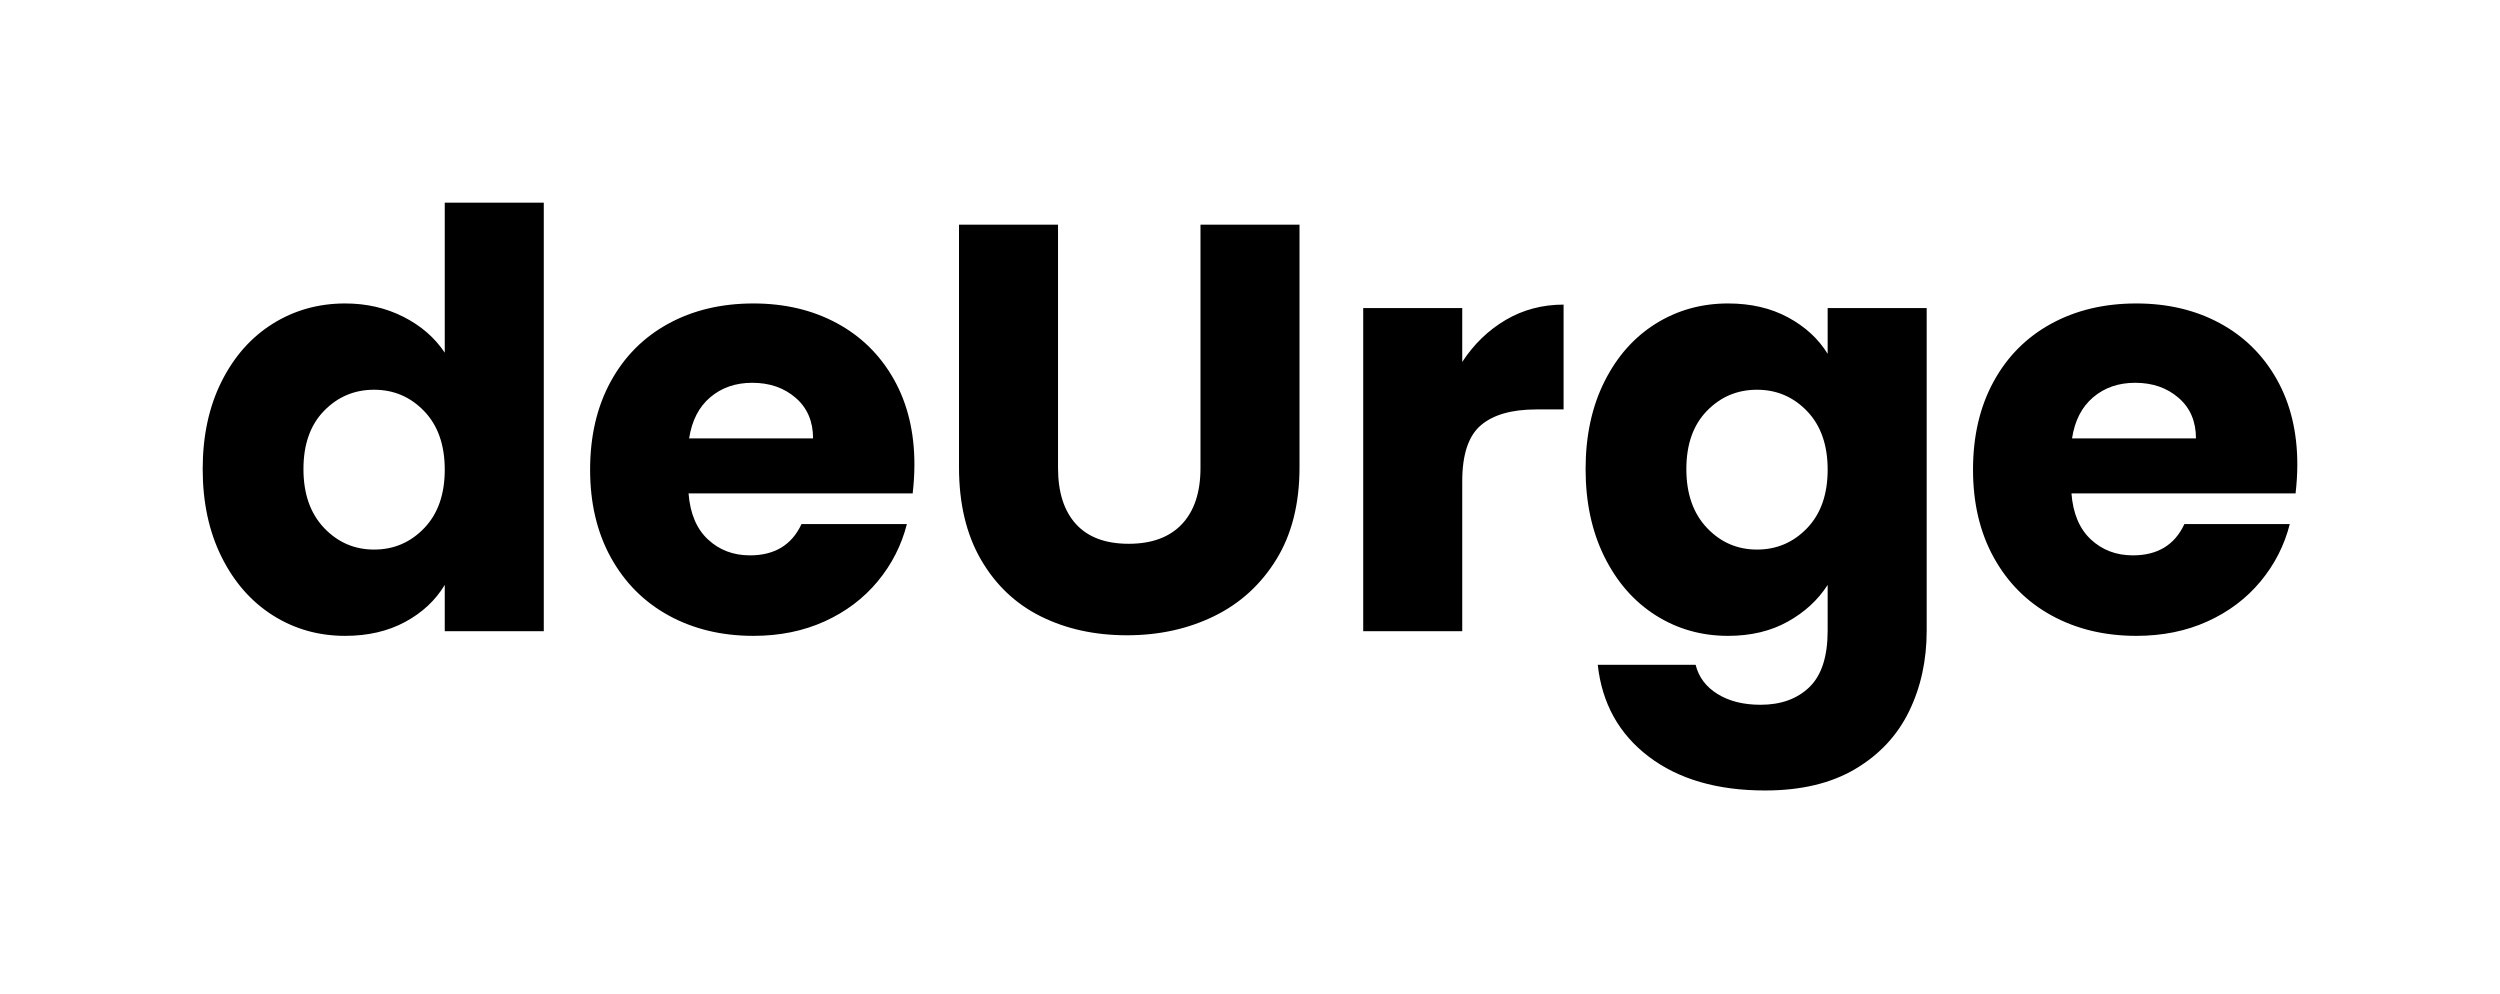
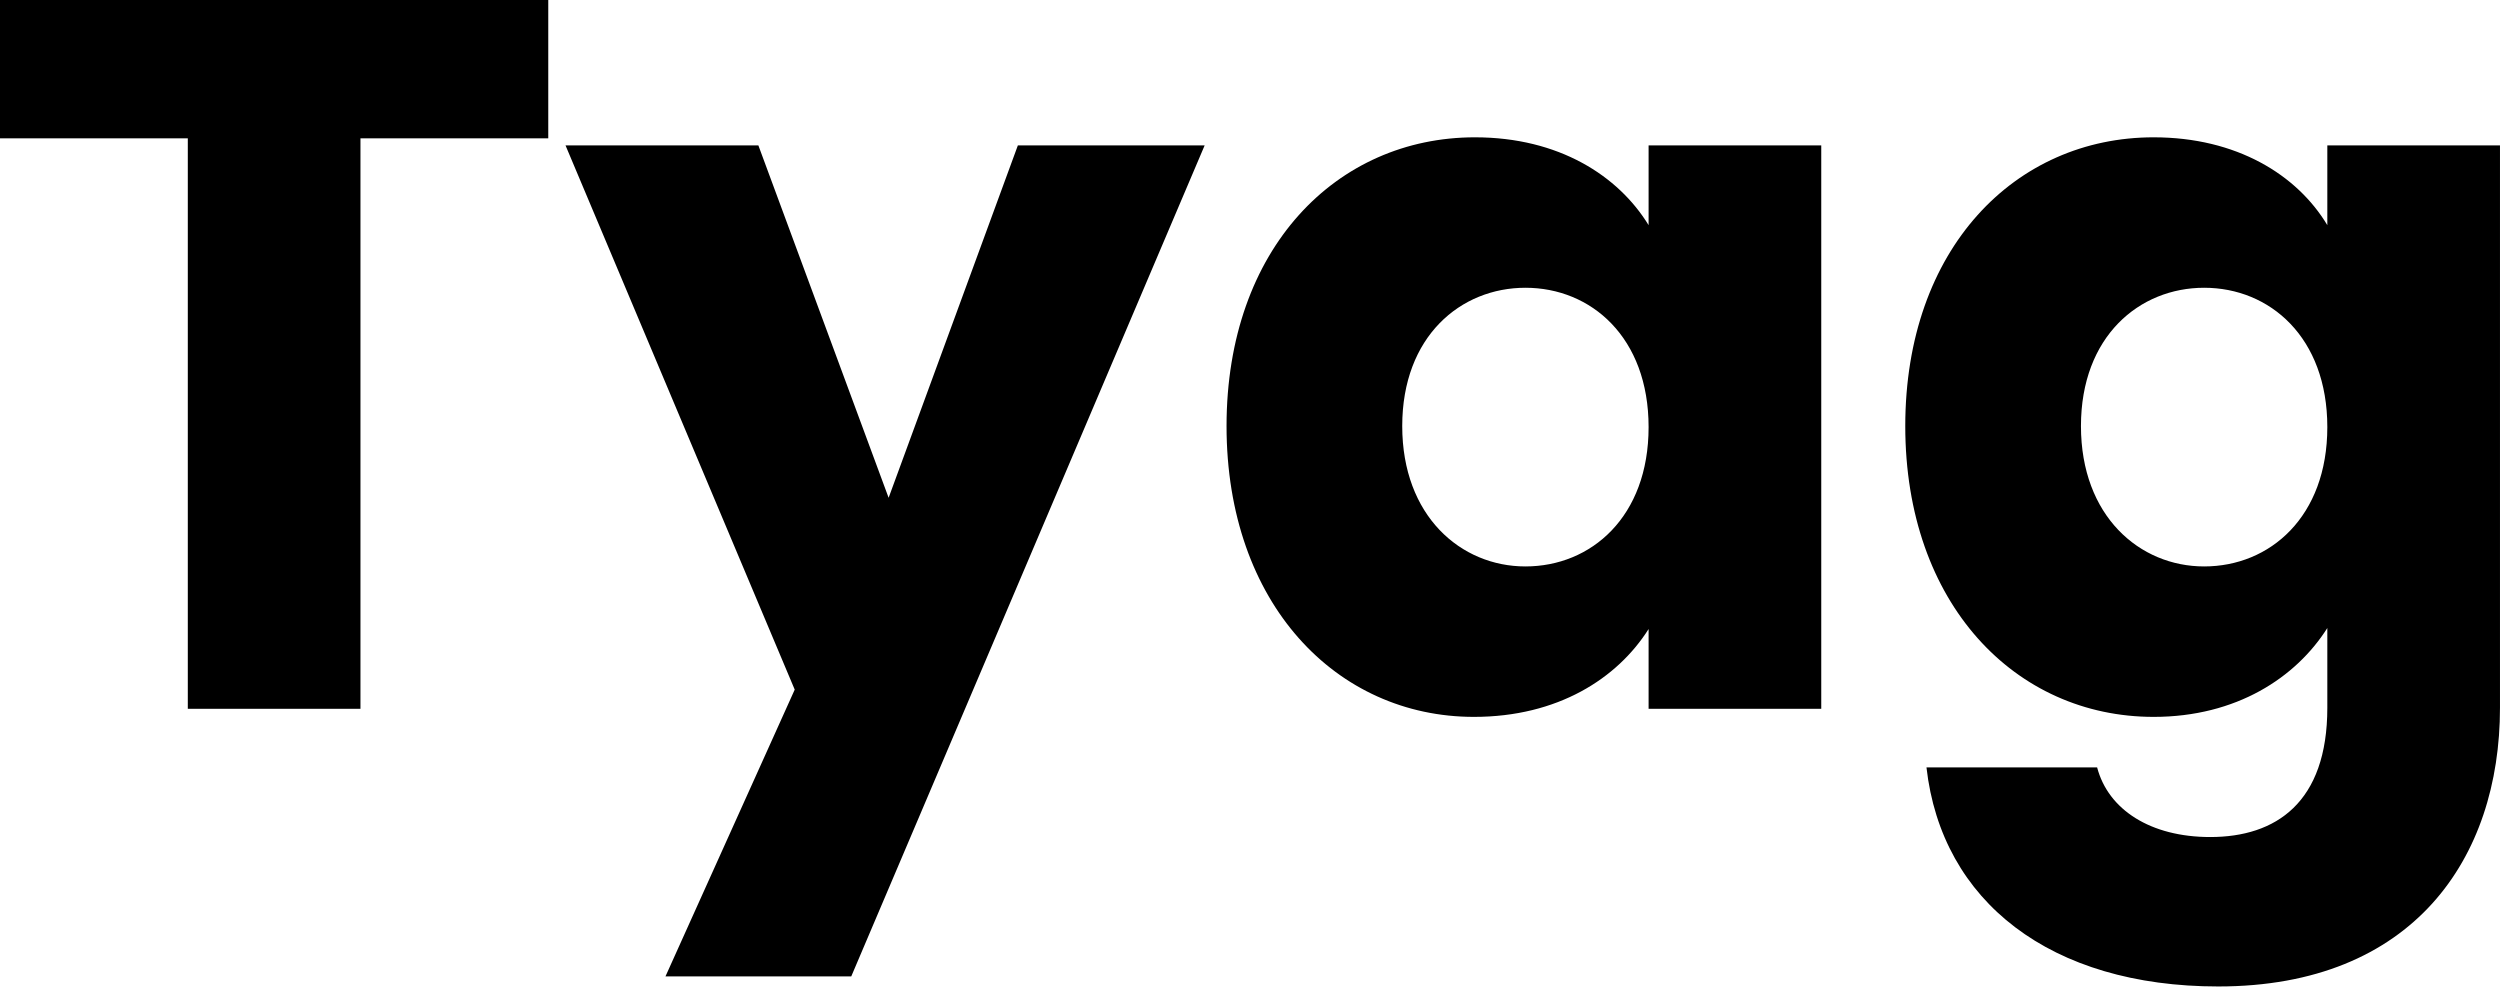
- <svg xmlns="http://www.w3.org/2000/svg" viewBox="0 0 1295.1 514.5" width="1295.1" height="514.5" role="img" aria-label="Tyag wordmark, black">
-   <path d="M178.8 157.2C189.8 157.2 199.85 159.5 208.95 164.1C218.05 168.7 225.2 174.9 230.4 182.7L230.4 105L281.7 105L281.7 327L230.4 327L230.4 303C225.6 311 218.75 317.4 209.85 322.2C200.95 327 190.6 329.4 178.8 329.4C165 329.4 152.5 325.85 141.3 318.75C130.1 311.65 121.25 301.55 114.75 288.45C108.25 275.35 105 260.2 105 243C105 225.8 108.25 210.7 114.75 197.7C121.25 184.7 130.1 174.7 141.3 167.7C152.5 160.7 165 157.2 178.8 157.2ZM193.8 201.9C183.6 201.9 174.95 205.55 167.85 212.85C160.75 220.15 157.2 230.2 157.2 243C157.2 255.8 160.75 265.95 167.85 273.45C174.95 280.95 183.6 284.7 193.8 284.7C204 284.7 212.65 281 219.75 273.6C226.85 266.2 230.4 256.1 230.4 243.3C230.4 230.5 226.85 220.4 219.75 213C212.65 205.6 204 201.9 193.8 201.9ZM472.8 255.6L356.7 255.6C357.5 266 360.85 273.95 366.75 279.45C372.65 284.95 379.9 287.7 388.5 287.7C401.3 287.7 410.2 282.3 415.2 271.5L469.8 271.5C467 282.5 461.95 292.4 454.65 301.2C447.35 310 438.2 316.9 427.2 321.9C416.2 326.9 403.9 329.4 390.3 329.4C373.9 329.4 359.3 325.9 346.5 318.9C333.7 311.9 323.7 301.9 316.5 288.9C309.3 275.9 305.7 260.7 305.7 243.3C305.7 225.9 309.25 210.7 316.35 197.7C323.45 184.7 333.4 174.7 346.2 167.7C359 160.7 373.7 157.2 390.3 157.2C406.5 157.2 420.9 160.6 433.5 167.4C446.1 174.2 455.95 183.9 463.05 196.5C470.15 209.1 473.7 223.8 473.7 240.6C473.7 245.4 473.4 250.4 472.8 255.6ZM421.2 227.1C421.2 218.3 418.2 211.3 412.2 206.1C406.2 200.9 398.7 198.3 389.7 198.3C381.1 198.3 373.85 200.8 367.95 205.8C362.05 210.8 358.4 217.9 357 227.1ZM548.1 116.4L548.1 242.4C548.1 255 551.2 264.7 557.4 271.5C563.6 278.3 572.7 281.7 584.7 281.7C596.7 281.7 605.9 278.3 612.3 271.5C618.7 264.7 621.9 255 621.9 242.4L621.9 116.4L673.2 116.4L673.2 242.1C673.2 260.9 669.2 276.8 661.2 289.8C653.2 302.8 642.45 312.6 628.95 319.2C615.45 325.8 600.4 329.1 583.8 329.1C567.2 329.1 552.35 325.85 539.25 319.35C526.15 312.85 515.8 303.05 508.2 289.95C500.6 276.85 496.8 260.9 496.8 242.1L496.8 116.4ZM810 157.8L810 212.1L795.9 212.1C783.1 212.1 773.5 214.85 767.1 220.35C760.7 225.85 757.5 235.5 757.5 249.3L757.5 327L706.2 327L706.2 159.6L757.5 159.6L757.5 187.5C763.5 178.3 771 171.05 780 165.75C789 160.45 799 157.8 810 157.8ZM946.8 183.3L946.8 159.6L998.1 159.6L998.1 326.7C998.1 342.1 995.05 356.05 988.95 368.55C982.85 381.05 973.55 391 961.05 398.4C948.55 405.8 933 409.5 914.4 409.5C889.6 409.5 869.5 403.65 854.1 391.95C838.7 380.25 829.9 364.4 827.7 344.4L878.4 344.4C880 350.8 883.8 355.85 889.8 359.55C895.8 363.25 903.2 365.1 912 365.1C922.6 365.1 931.05 362.05 937.35 355.95C943.65 349.85 946.8 340.1 946.8 326.7L946.8 303C941.8 310.8 934.9 317.15 926.1 322.05C917.3 326.95 907 329.4 895.2 329.4C881.4 329.4 868.9 325.85 857.7 318.75C846.5 311.65 837.65 301.55 831.15 288.45C824.65 275.35 821.4 260.2 821.4 243C821.4 225.8 824.65 210.7 831.15 197.7C837.65 184.7 846.5 174.7 857.7 167.7C868.9 160.7 881.4 157.2 895.2 157.2C907 157.2 917.35 159.6 926.25 164.4C935.15 169.2 942 175.5 946.8 183.3ZM910.2 201.9C900 201.9 891.35 205.55 884.25 212.85C877.15 220.15 873.6 230.2 873.6 243C873.6 255.8 877.15 265.95 884.25 273.45C891.35 280.95 900 284.7 910.2 284.7C920.4 284.7 929.05 281 936.15 273.6C943.25 266.2 946.8 256.1 946.8 243.3C946.8 230.5 943.25 220.4 936.15 213C929.05 205.6 920.4 201.9 910.2 201.9ZM1189.2 255.6L1073.1 255.6C1073.9 266 1077.25 273.95 1083.15 279.45C1089.05 284.95 1096.3 287.7 1104.9 287.7C1117.7 287.7 1126.6 282.3 1131.6 271.5L1186.2 271.5C1183.4 282.5 1178.35 292.4 1171.05 301.2C1163.75 310 1154.6 316.9 1143.6 321.9C1132.6 326.9 1120.3 329.4 1106.7 329.4C1090.3 329.4 1075.7 325.9 1062.9 318.9C1050.1 311.9 1040.1 301.9 1032.9 288.9C1025.7 275.9 1022.1 260.7 1022.1 243.3C1022.1 225.9 1025.65 210.7 1032.75 197.7C1039.85 184.7 1049.8 174.7 1062.6 167.7C1075.4 160.7 1090.1 157.2 1106.7 157.2C1122.9 157.2 1137.3 160.6 1149.9 167.4C1162.5 174.2 1172.35 183.9 1179.45 196.5C1186.55 209.1 1190.1 223.8 1190.1 240.6C1190.1 245.4 1189.8 250.4 1189.2 255.6ZM1137.6 227.1C1137.6 218.3 1134.6 211.3 1128.6 206.1C1122.6 200.9 1115.1 198.3 1106.1 198.3C1097.5 198.3 1090.25 200.8 1084.35 205.8C1078.45 210.8 1074.8 217.9 1073.4 227.1Z" fill="#000000" />
+ <svg xmlns="http://www.w3.org/2000/svg" viewBox="0 0 2476.0 977.0" width="2476.0" height="977.0" role="img" aria-label="Tyag wordmark, black">
+   <path d="M0.0 0.0V137.0H186.0V702.0H357.0V137.0H543.0V0.0ZM1008.09 144.0 880.09 493.0 751.09 144.0H560.09L787.09 683.0L659.09 967.0H843.09L1193.09 144.0ZM1214.77 422.0C1214.77 598.0 1323.77 710.0 1459.77 710.0C1542.77 710.0 1601.77 672.0 1632.77 623.0V702.0H1803.77V144.0H1632.77V223.0C1602.77 174.0 1543.77 136.0 1460.77 136.0C1323.77 136.0 1214.77 246.0 1214.77 422.0ZM1632.77 423.0C1632.77 512.0 1575.77 561.0 1510.77 561.0C1446.77 561.0 1388.77 511.0 1388.77 422.0C1388.77 333.0 1446.77 285.0 1510.77 285.0C1575.77 285.0 1632.77 334.0 1632.77 423.0ZM2132.98 136.0C1995.98 136.0 1886.98 246.0 1886.98 422.0C1886.98 598.0 1995.98 710.0 2132.98 710.0C2214.98 710.0 2273.98 671.0 2304.98 622.0V701.0C2304.98 795.0 2253.98 829.0 2188.98 829.0C2129.98 829.0 2087.98 802.0 2076.98 760.0H1907.98C1922.98 893.0 2030.98 977.0 2196.98 977.0C2389.98 977.0 2475.98 850.0 2475.98 701.0V144.0H2304.98V223.0C2274.98 173.0 2214.98 136.0 2132.98 136.0ZM2304.98 423.0C2304.98 512.0 2247.98 561.0 2182.98 561.0C2118.98 561.0 2060.98 511.0 2060.98 422.0C2060.98 333.0 2118.98 285.0 2182.98 285.0C2247.98 285.0 2304.98 334.0 2304.98 423.0Z" fill="#000000" />
</svg>
